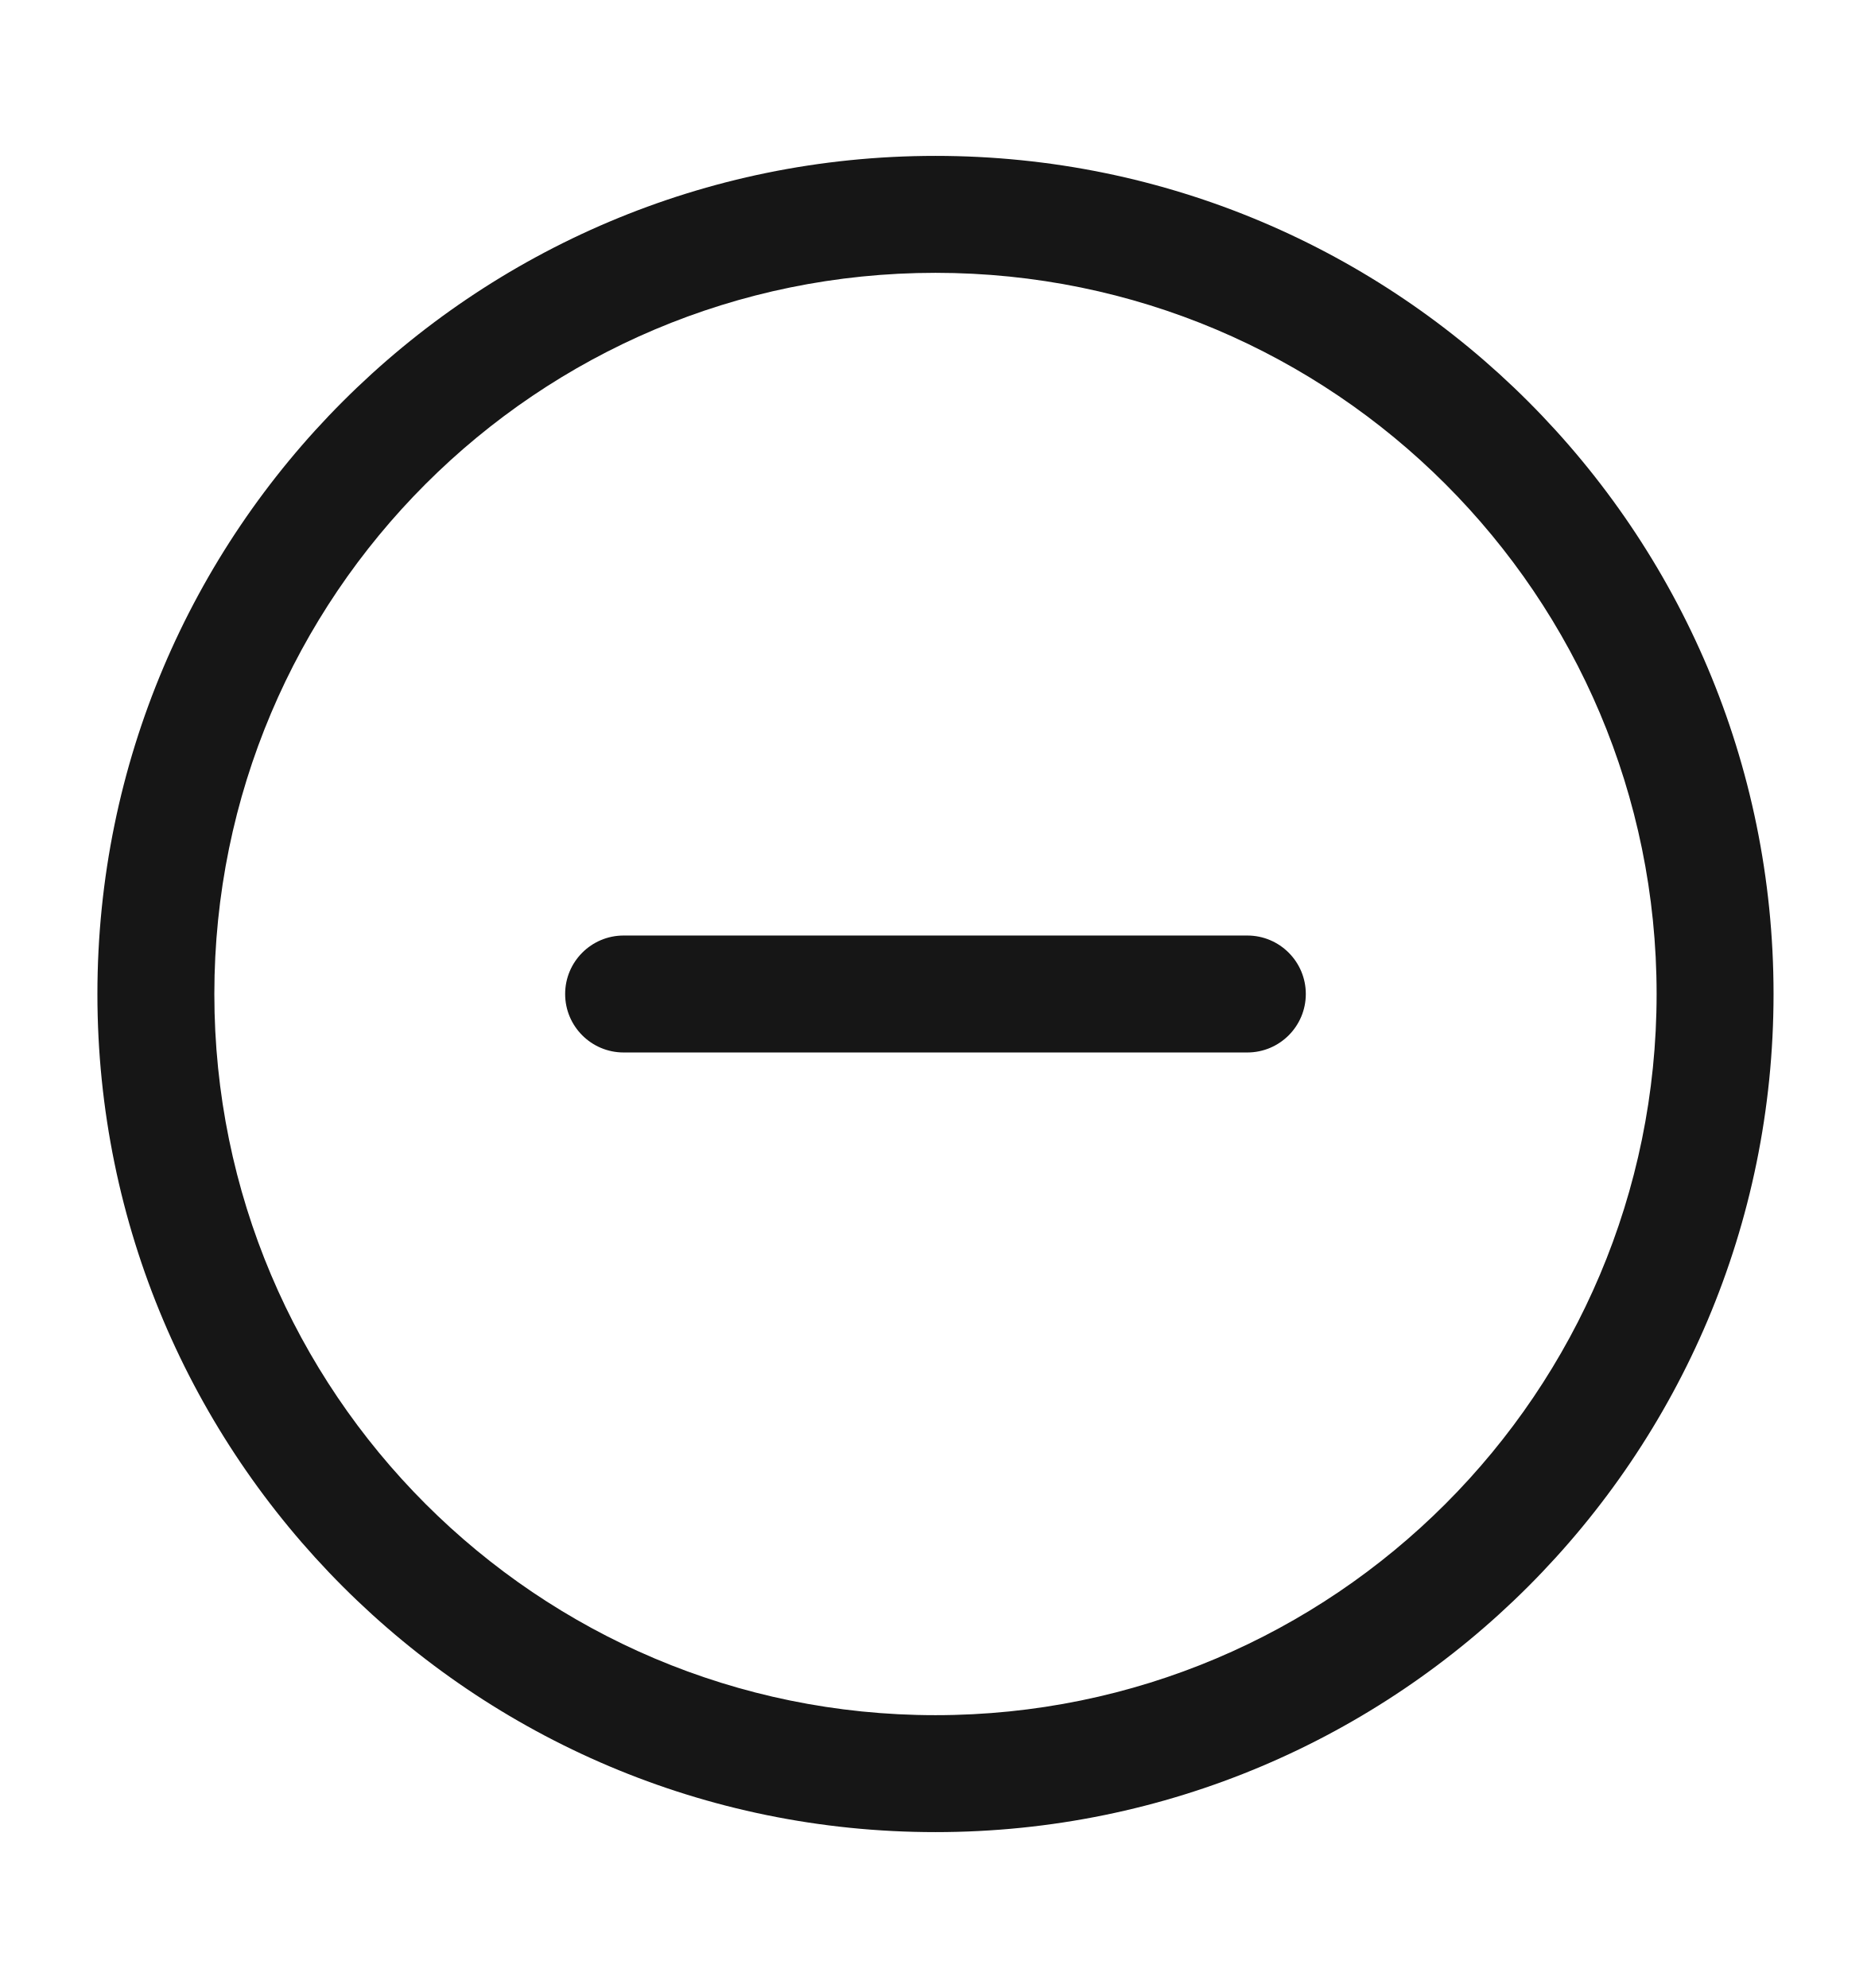
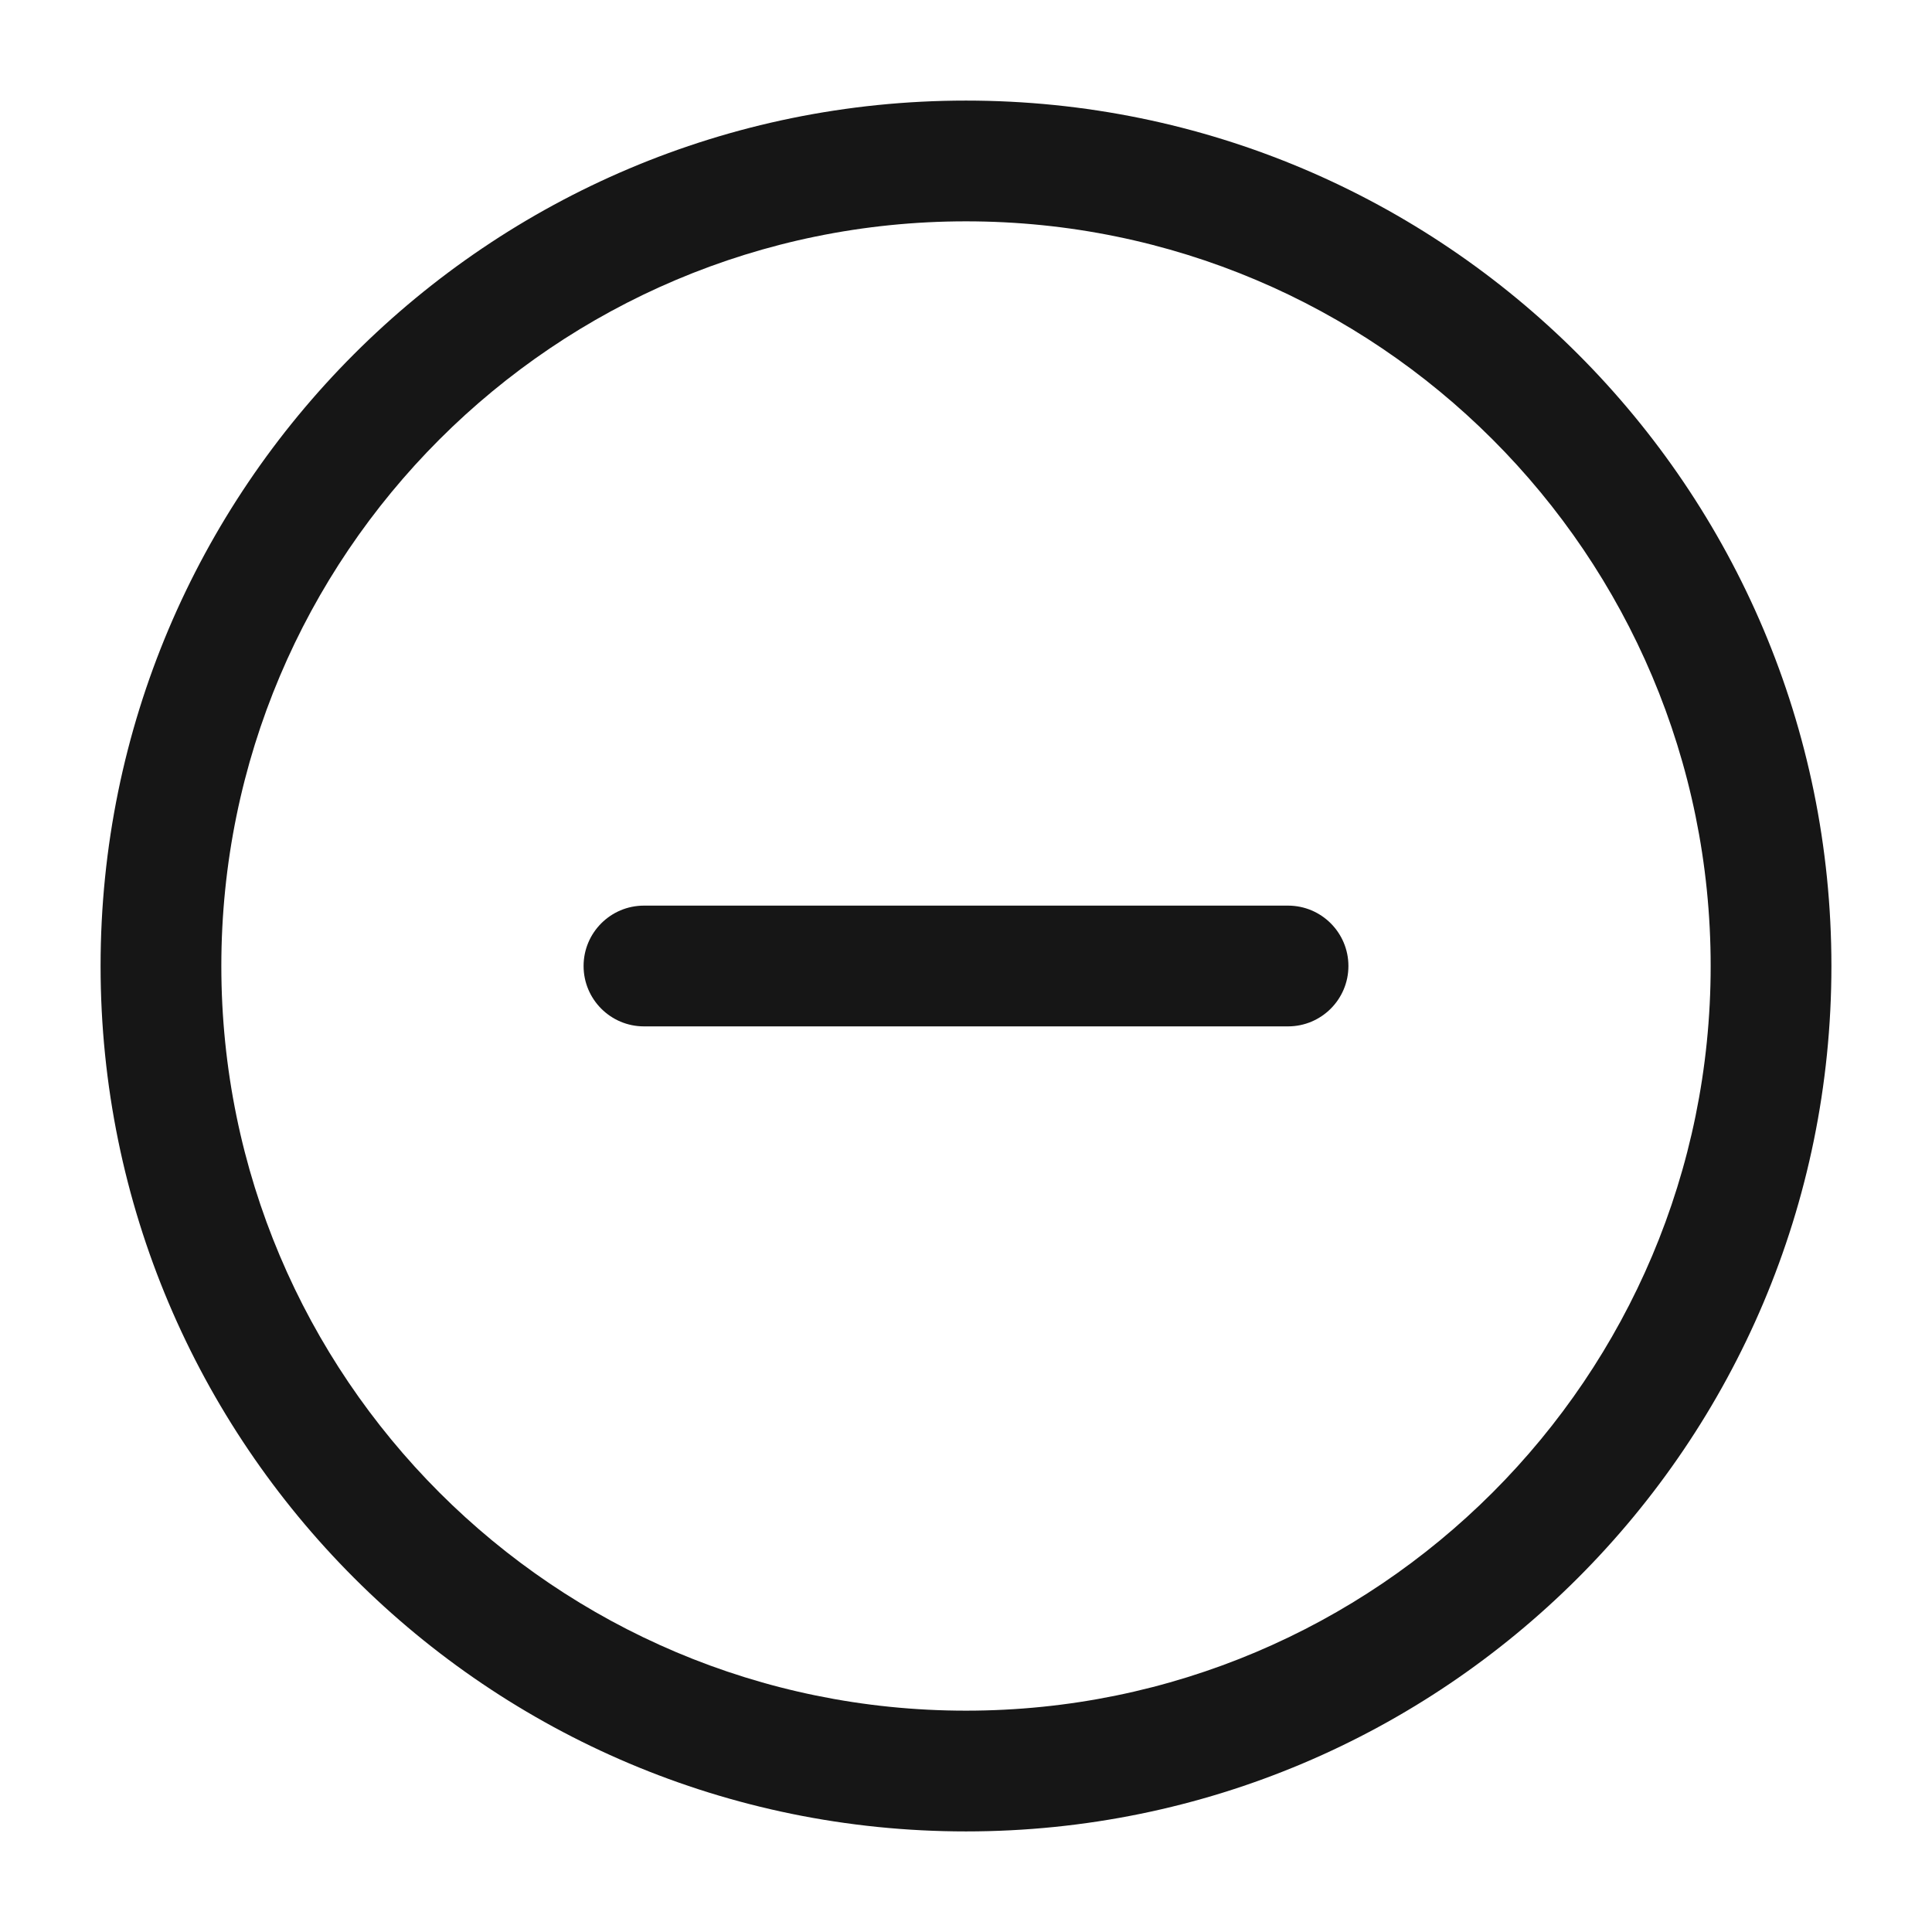
- <svg xmlns="http://www.w3.org/2000/svg" width="16" height="17" viewBox="0 0 16 17" fill="none">
-   <path d="M10.667 9C10.943 9 11.167 8.776 11.167 8.5C11.167 8.224 10.943 8 10.667 8H5.333C5.057 8 4.833 8.224 4.833 8.5C4.833 8.776 5.057 9 5.333 9H10.667Z" fill="#161616" />
-   <path fill-rule="evenodd" clip-rule="evenodd" d="M8 15.667C4.042 15.667 0.833 12.458 0.833 8.5C0.833 4.542 4.042 1.333 8 1.333C11.958 1.333 15.167 4.542 15.167 8.5C15.167 12.458 11.958 15.667 8 15.667ZM1.833 8.5C1.833 11.906 4.594 14.667 8 14.667C11.406 14.667 14.167 11.906 14.167 8.5C14.167 5.094 11.406 2.333 8 2.333C4.594 2.333 1.833 5.094 1.833 8.5Z" fill="#161616" />
+ <svg xmlns="http://www.w3.org/2000/svg" width="16" height="16" viewBox="0 0 16 16" fill="none">
+   <path d="M10.667 8.5C10.943 8.5 11.167 8.276 11.167 8C11.167 7.724 10.943 7.5 10.667 7.5H5.333C5.057 7.5 4.833 7.724 4.833 8C4.833 8.276 5.057 8.5 5.333 8.5H10.667Z" fill="#161616" />
+   <path fill-rule="evenodd" clip-rule="evenodd" d="M8 15.167C4.042 15.167 0.833 11.958 0.833 8C0.833 4.042 4.042 0.833 8 0.833C11.958 0.833 15.167 4.042 15.167 8C15.167 11.958 11.958 15.167 8 15.167ZM1.833 8C1.833 11.406 4.594 14.167 8 14.167C11.406 14.167 14.167 11.406 14.167 8C14.167 4.594 11.406 1.833 8 1.833C4.594 1.833 1.833 4.594 1.833 8Z" fill="#161616" />
</svg>
